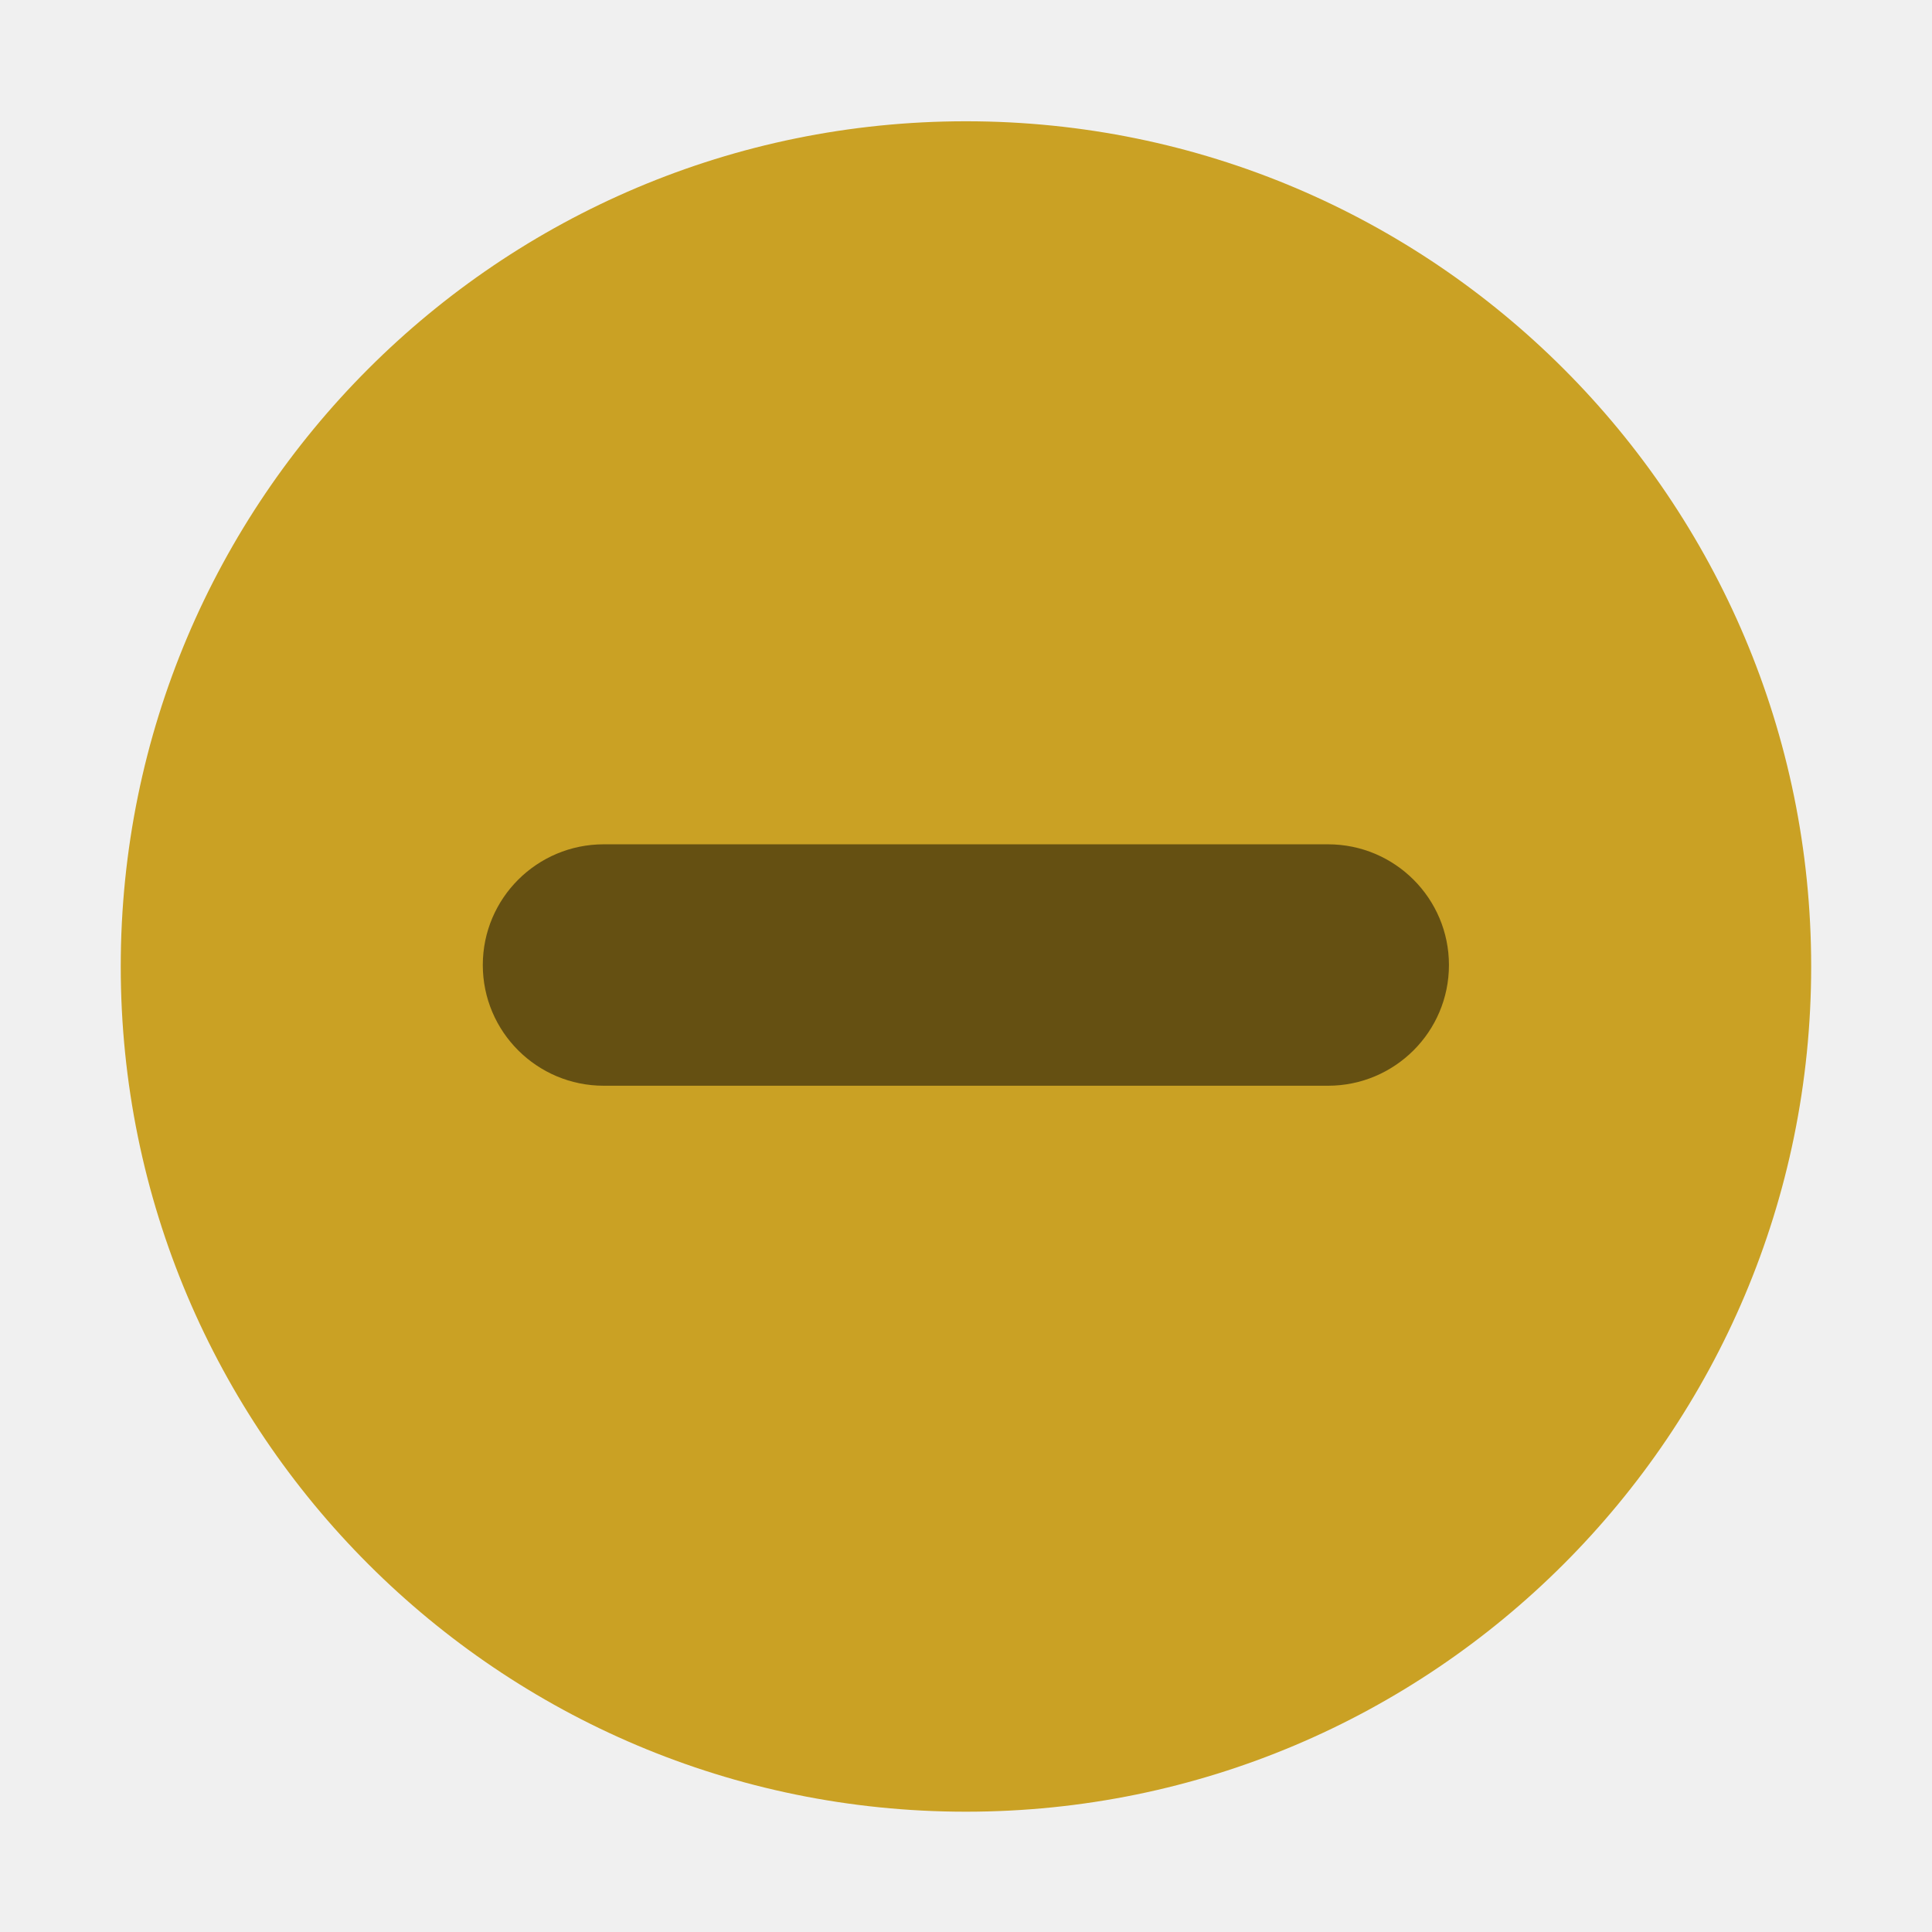
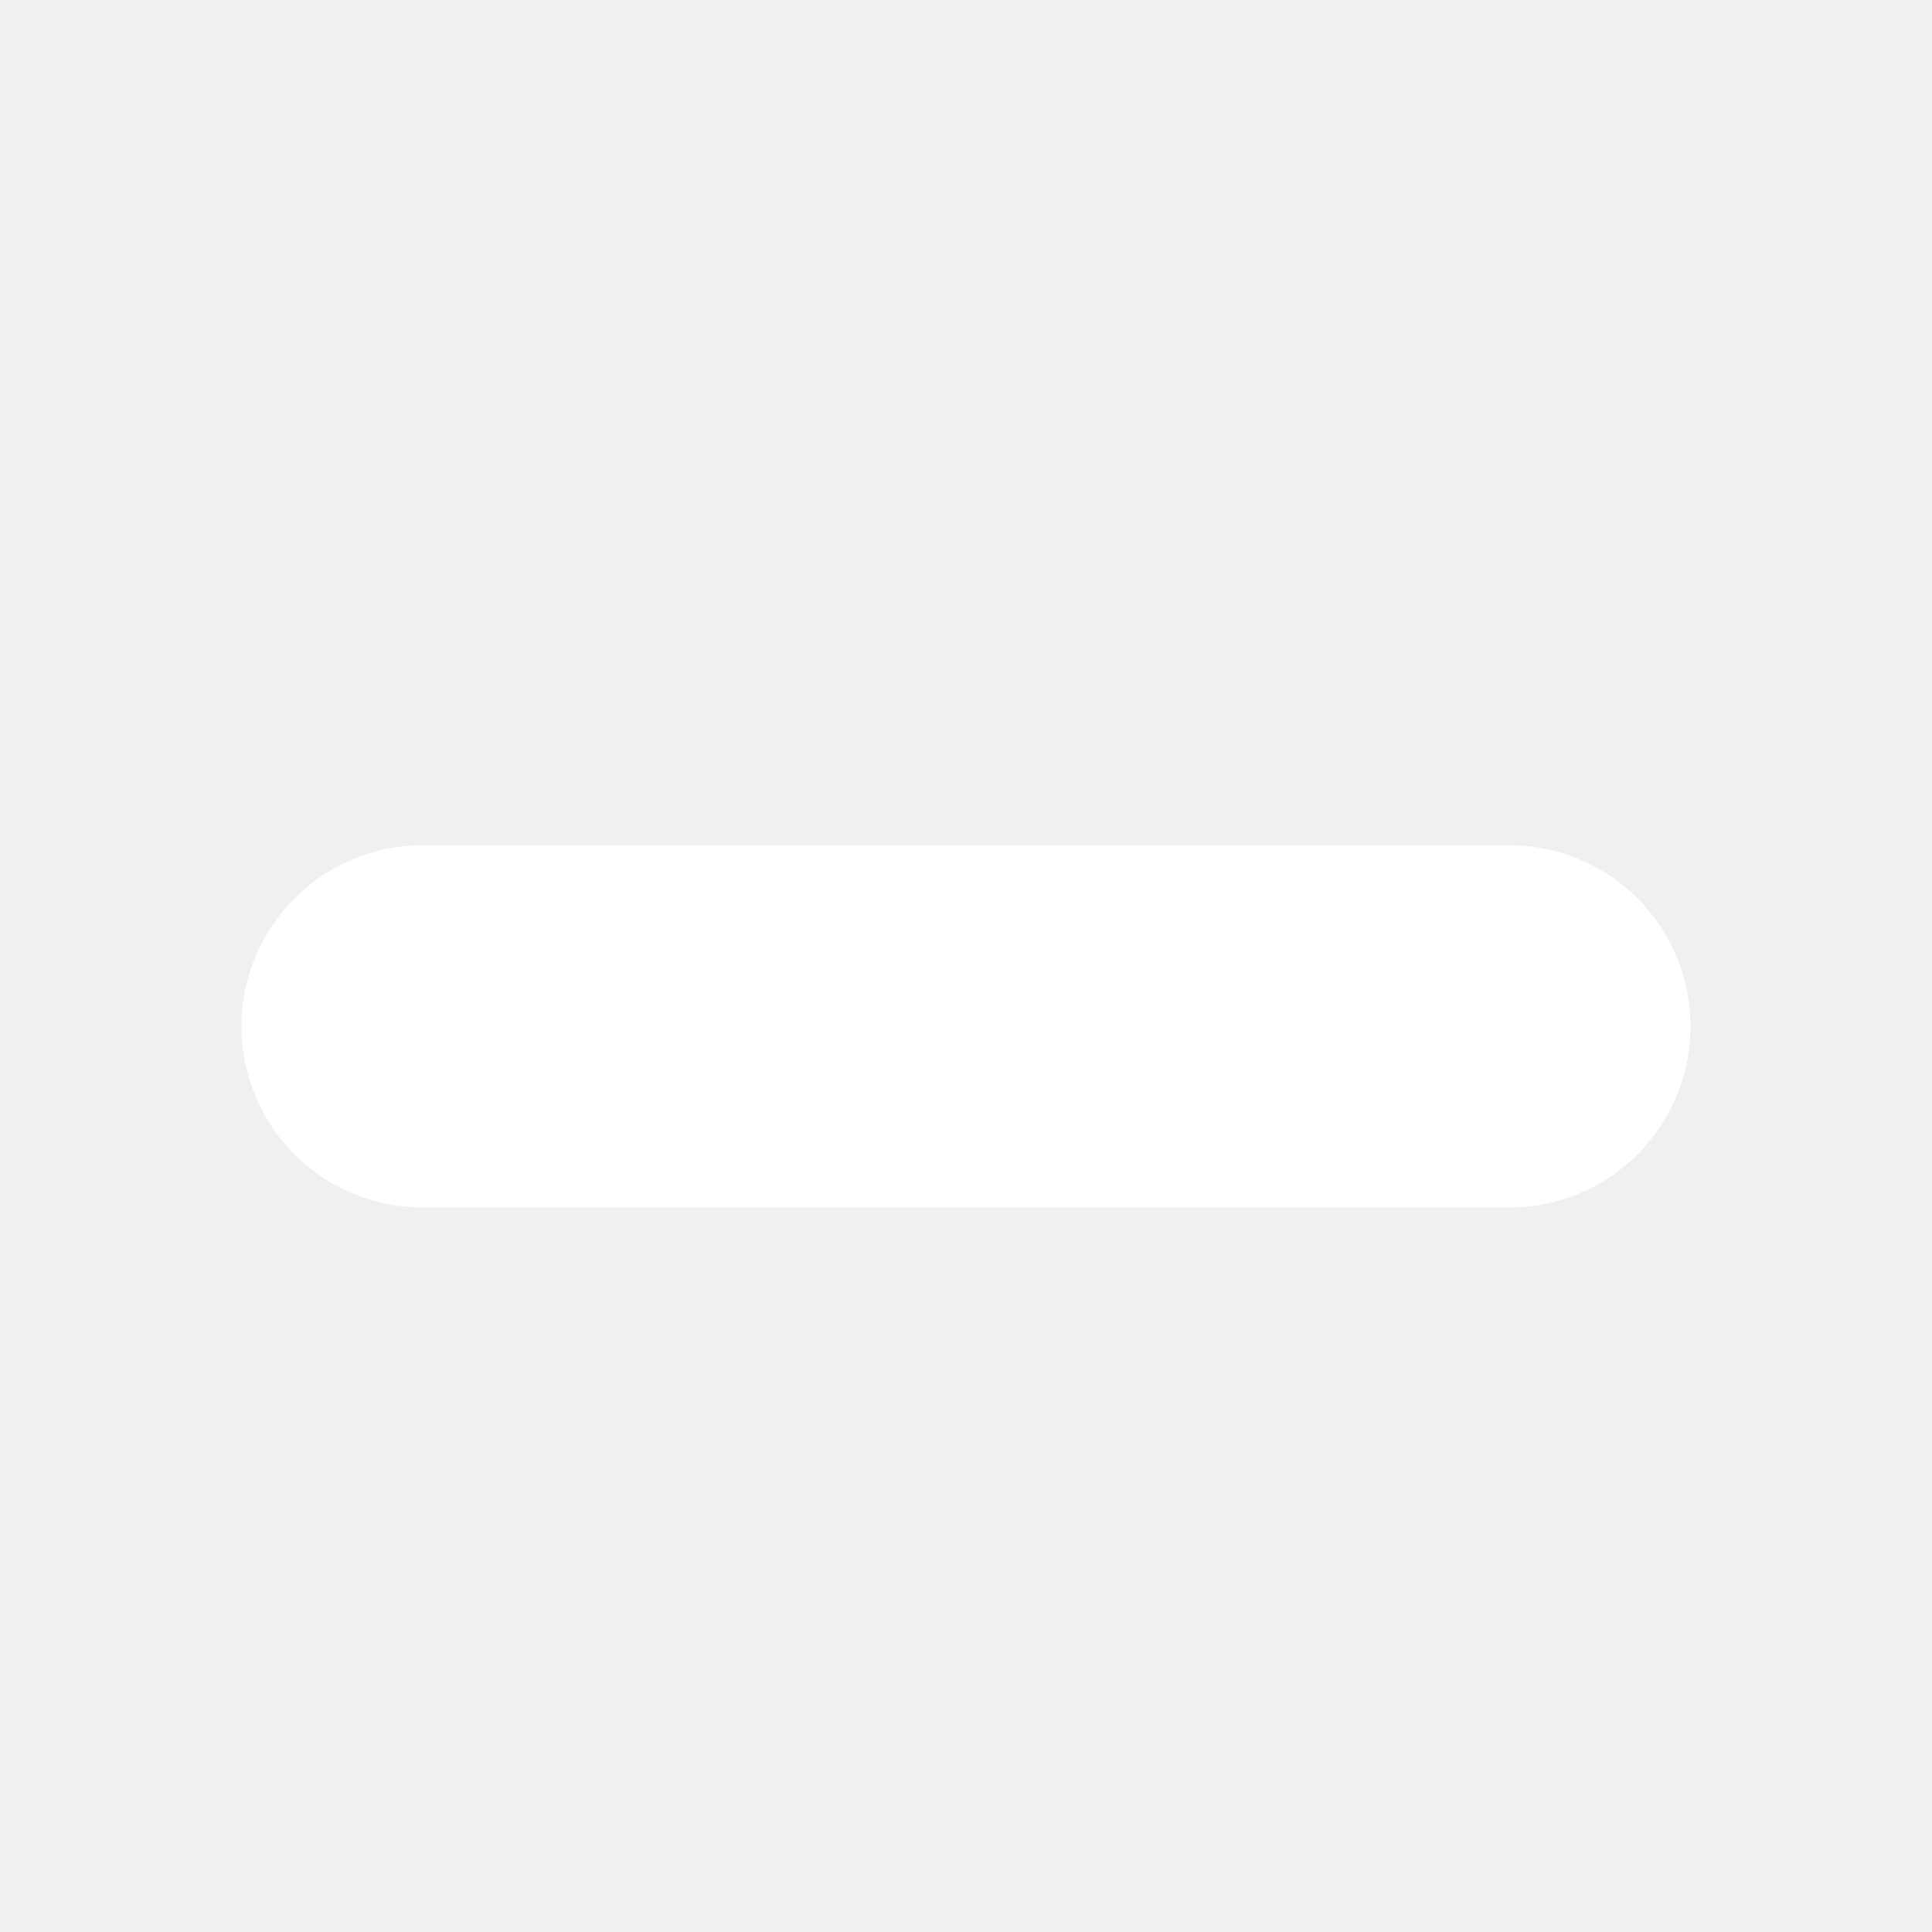
- <svg xmlns="http://www.w3.org/2000/svg" width="16" height="16" version="1.1">
-   <g transform="matrix(3.7795,0,0,3.7795,-265,-585.52)">
-     <g transform="matrix(.26465 0 0 .26465 70.643 154.92)" enable-background="new">
-       <g transform="translate(-5,-1033.4)" fill-rule="evenodd">
-         <path d="m11.003 1048.4c3.865 0 6.998-3.133 6.998-6.998s-3.133-6.998-6.998-6.998c-3.865 0-6.998 3.133-6.998 6.998 0 3.865 3.133 6.998 6.998 6.998" fill="#caa124" stroke-width=".778" />
-       </g>
-     </g>
-     <rect x="71.173" y="156.77" width="2.117" height=".529" ry=".265" opacity=".5" />
-   </g>
+ <svg xmlns="http://www.w3.org/2000/svg" width="16" height="16" viewBox="0 0 16 16" fill="none">
+   <path d="M2 8.5C2 7.672 2.672 7 3.5 7H12.5C13.328 7 14 7.672 14 8.5C14 9.328 13.328 10 12.5 10H3.5C2.672 10 2 9.328 2 8.5Z" fill="white" />
</svg>
